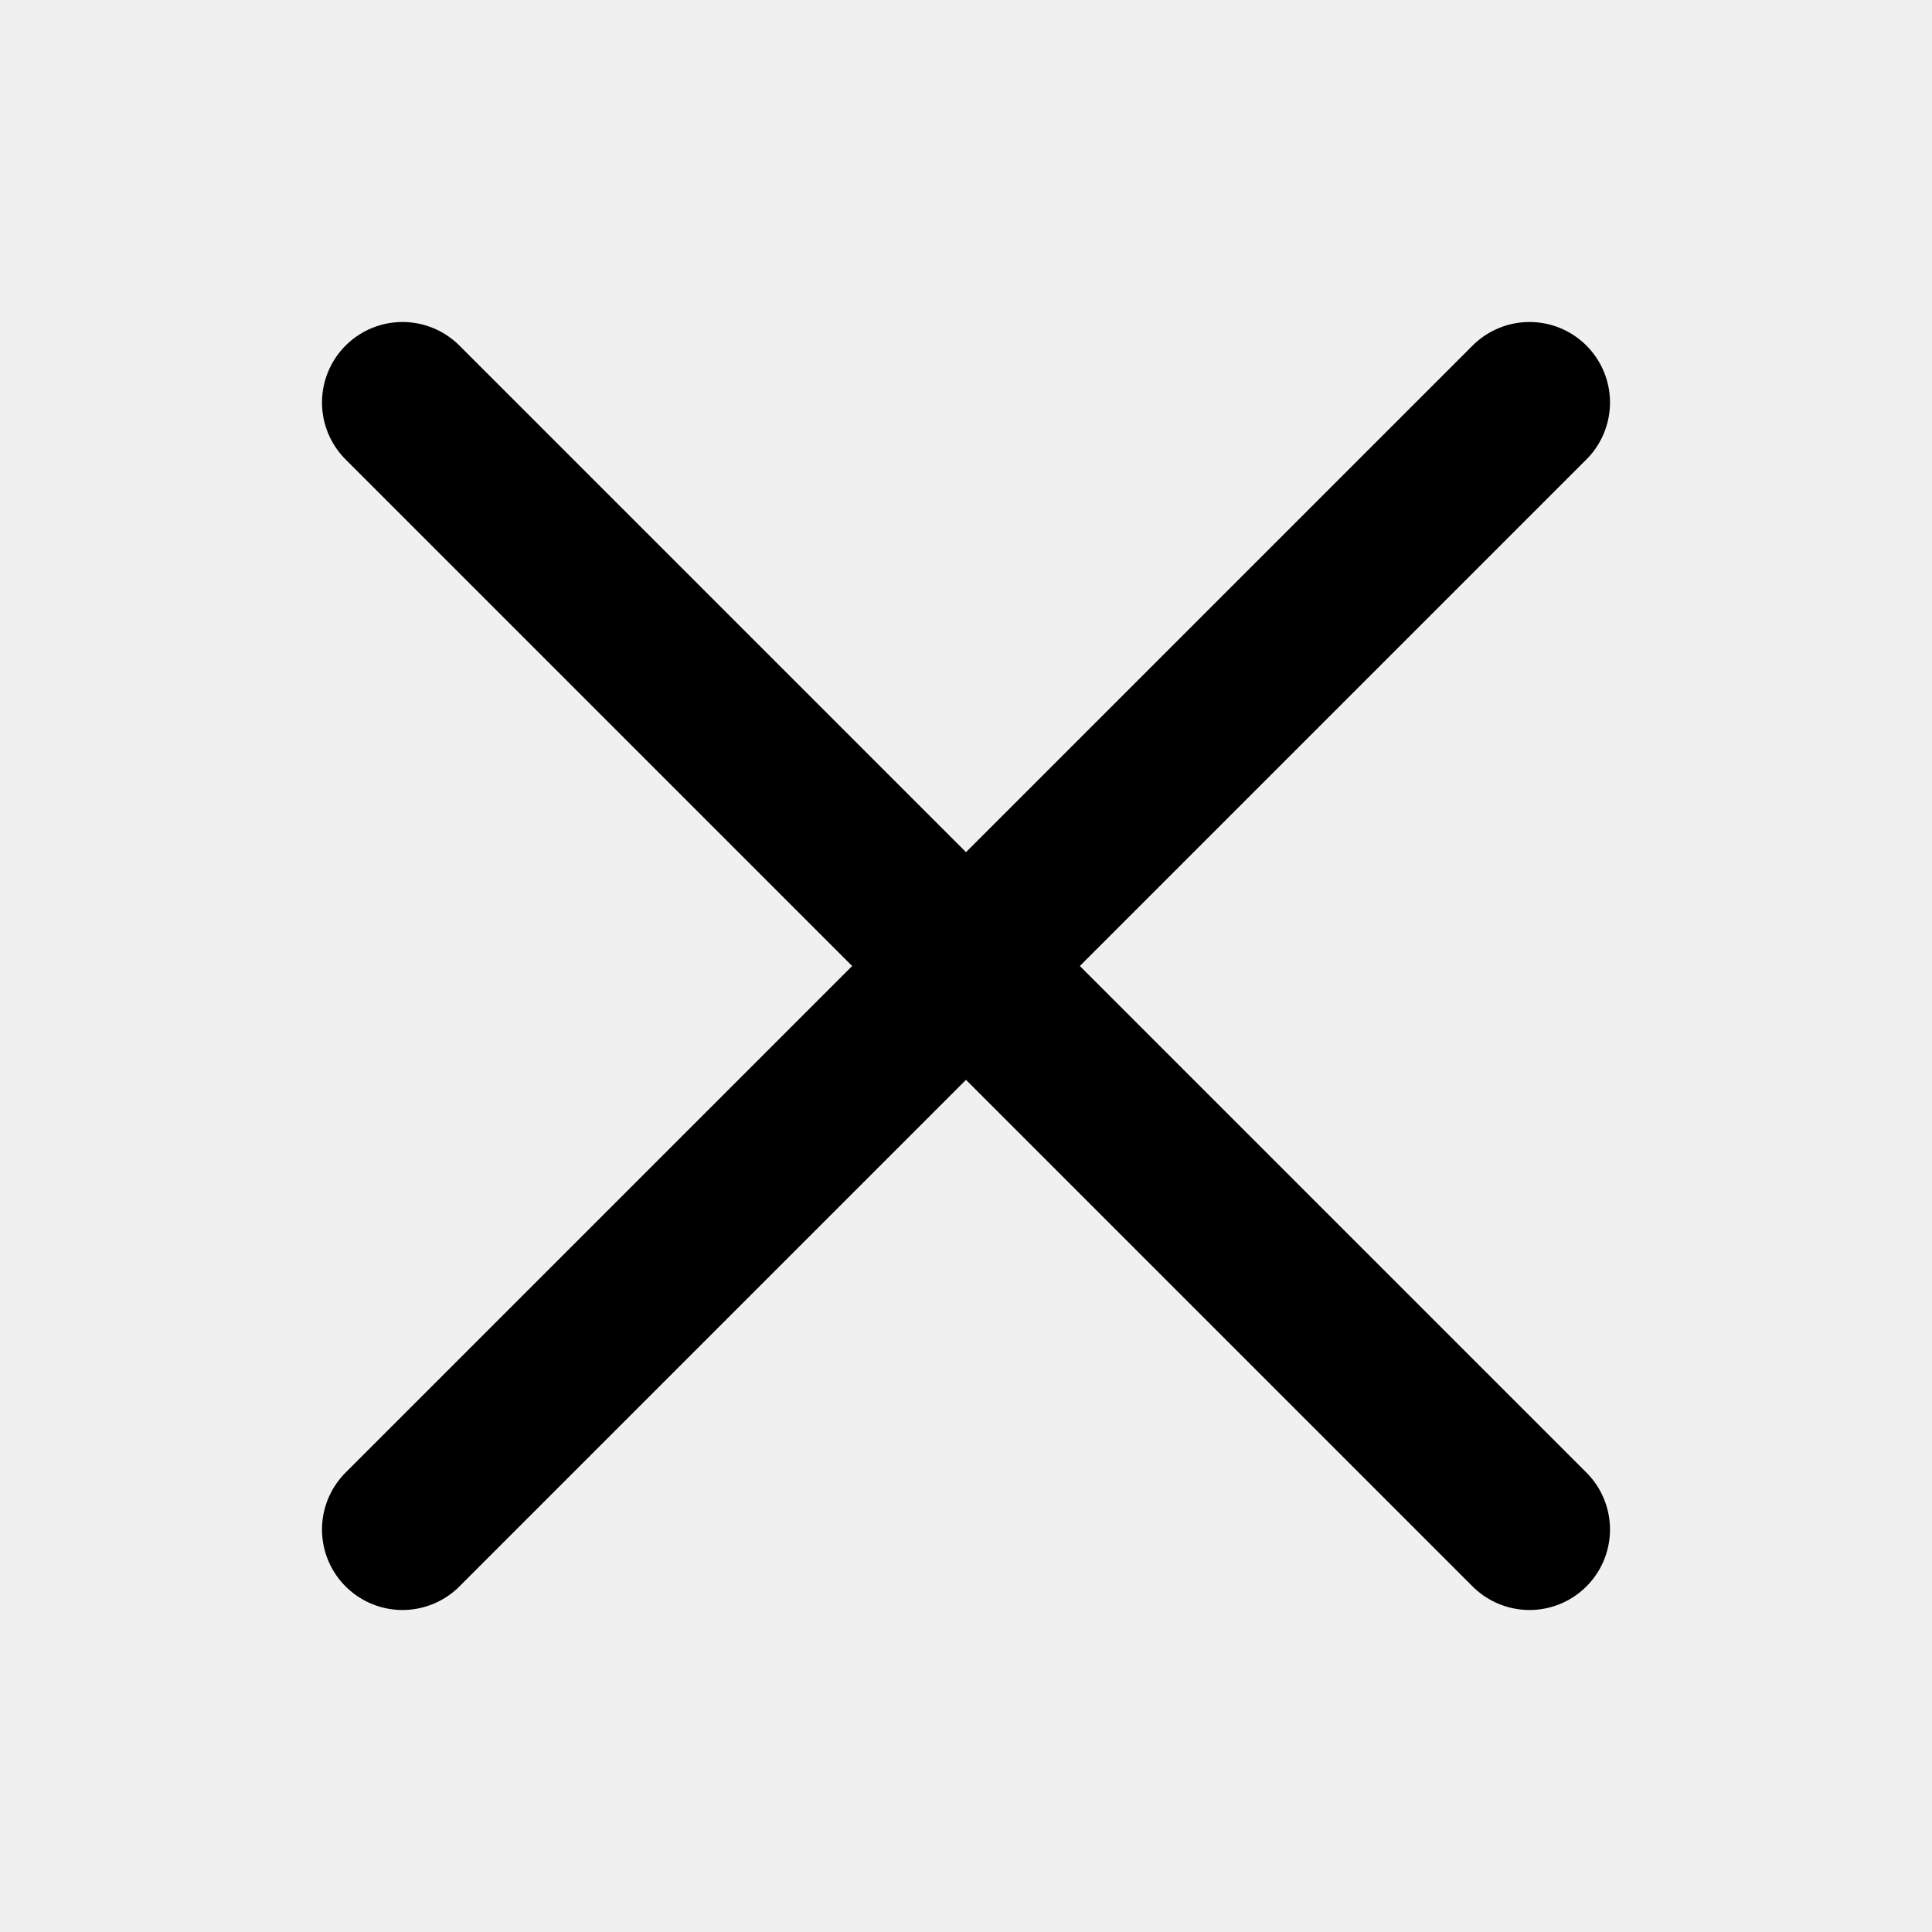
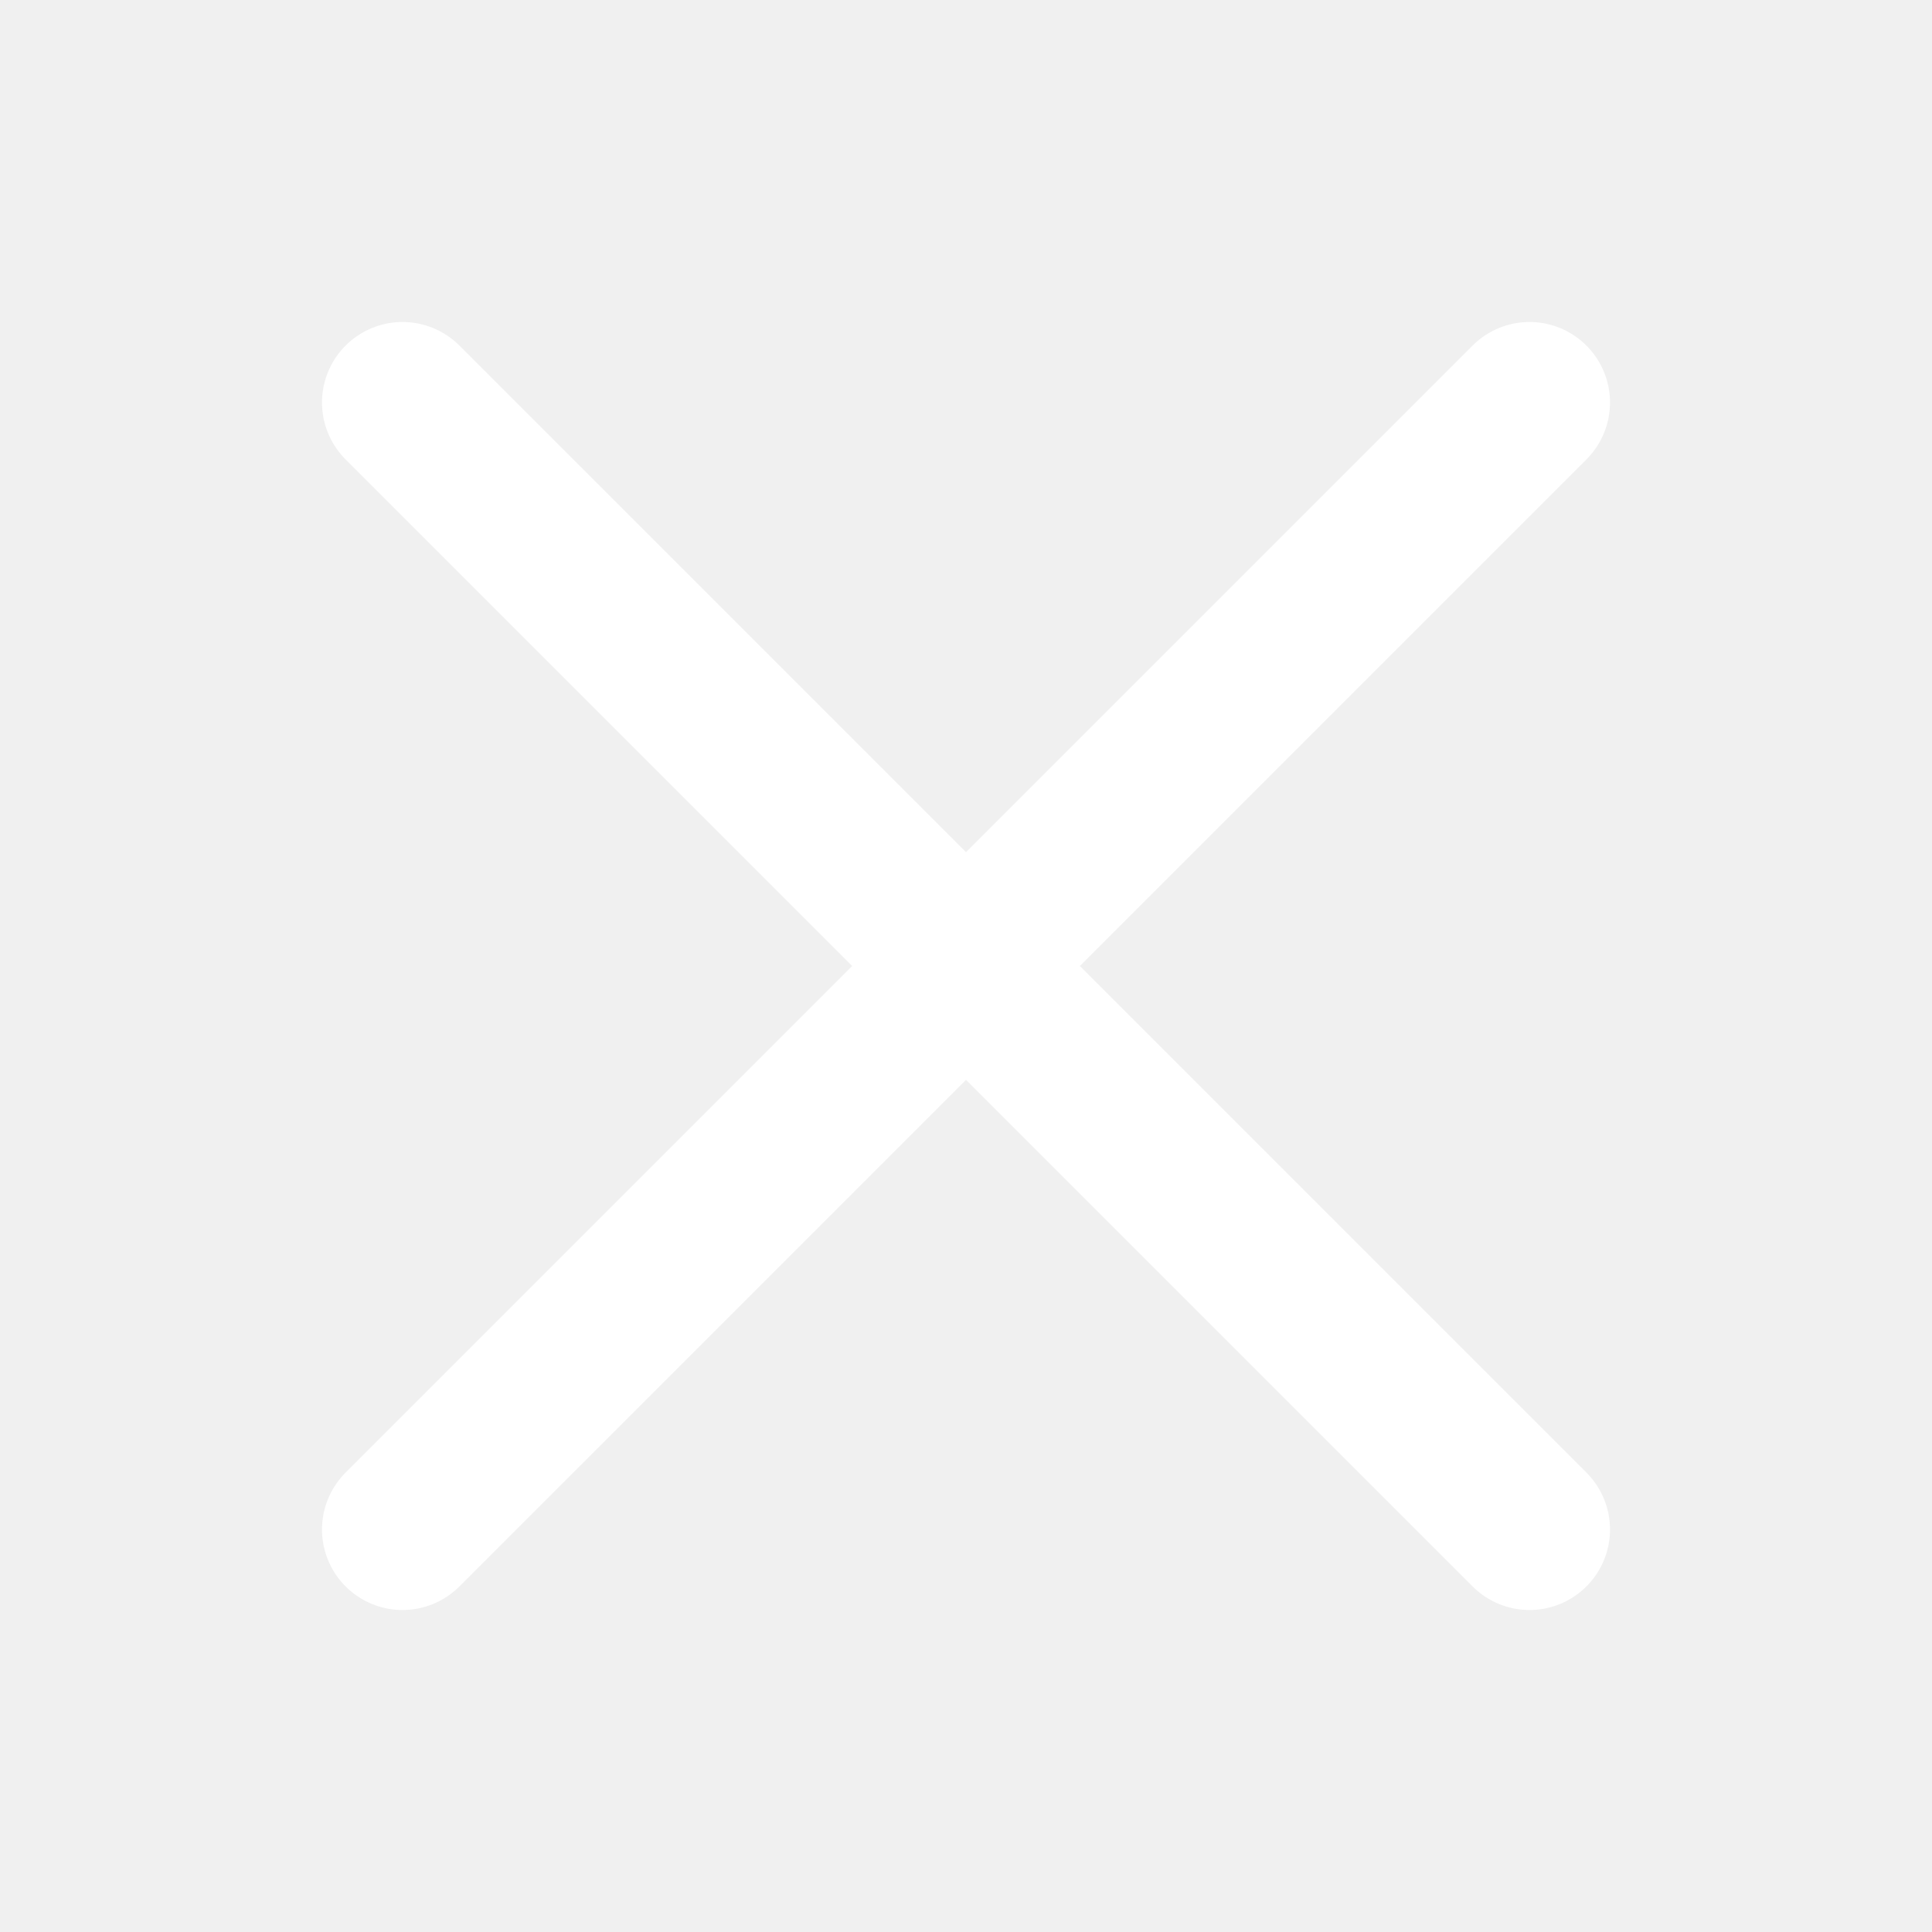
<svg xmlns="http://www.w3.org/2000/svg" width="800px" height="800px" viewBox="0 0 24 24" fill="#FFFFFF">
-   <path d="M5 5L19 19M5 19L19 5" stroke="#000000" stroke-width="2" stroke-linecap="round" stroke-linejoin="round" />
+   <path d="M5 5L19 19M5 19L19 5" stroke="#FFFFFF" stroke-width="2" stroke-linecap="round" stroke-linejoin="round" />
</svg>
